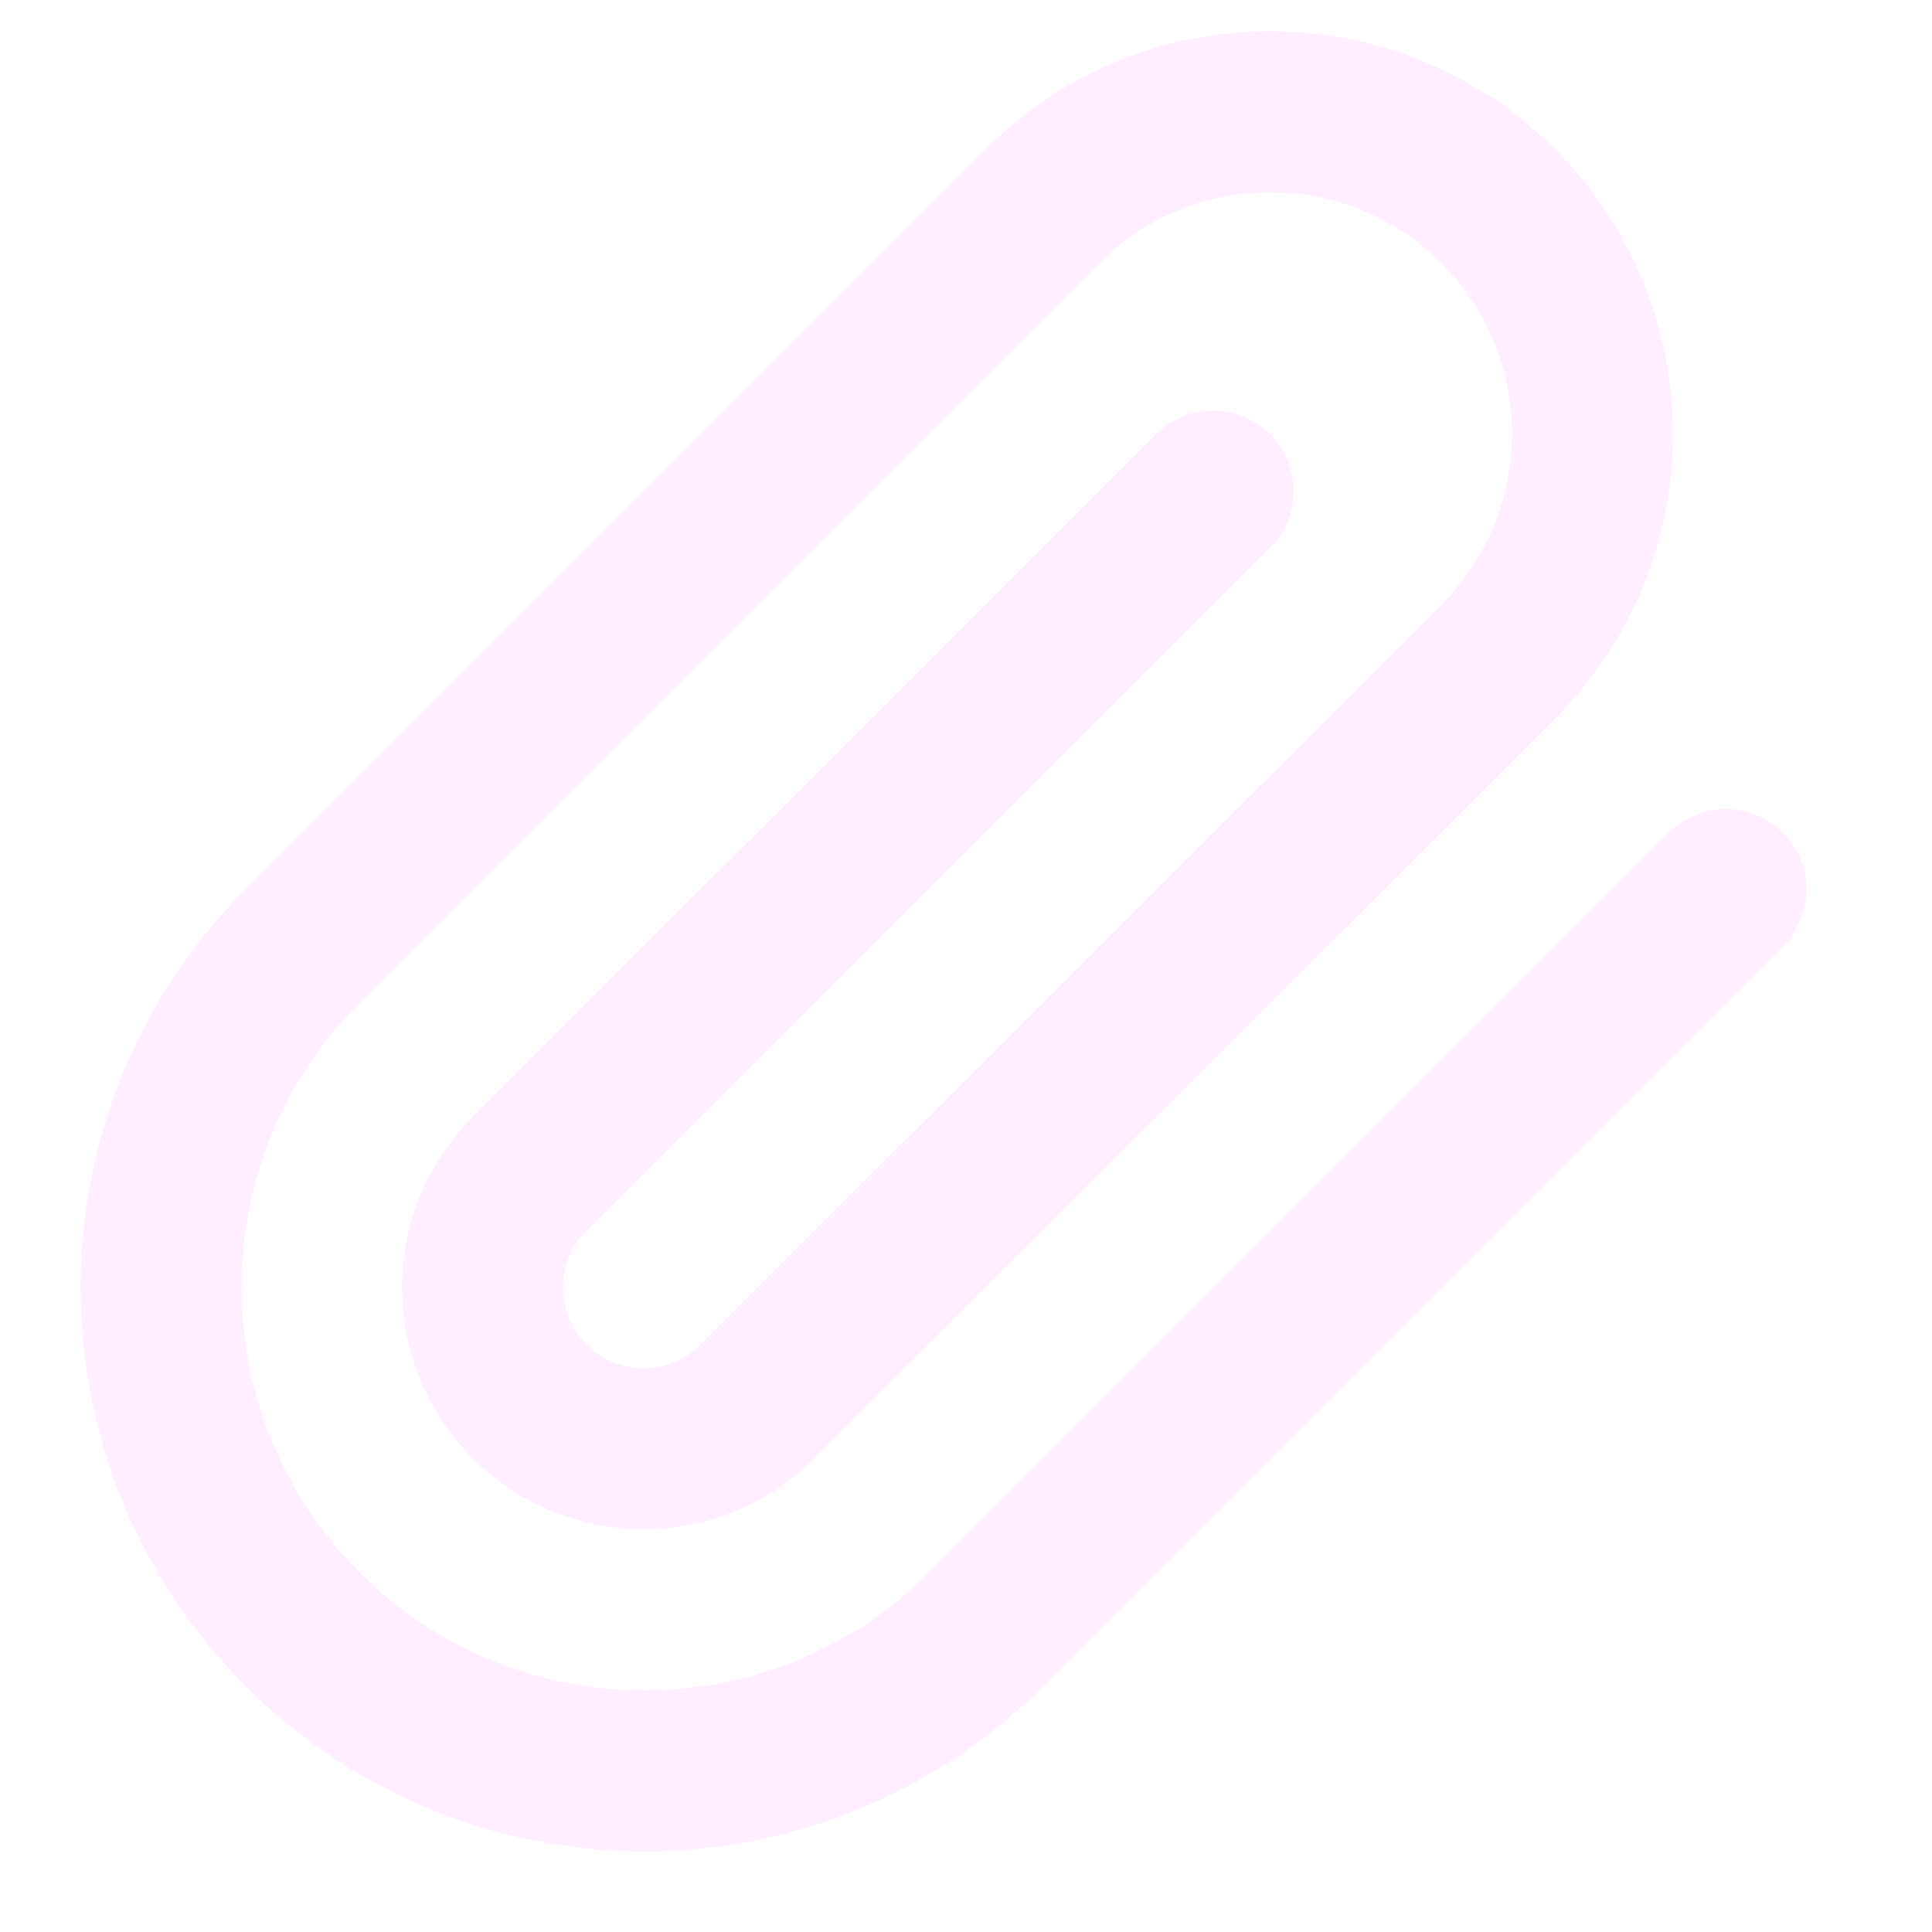
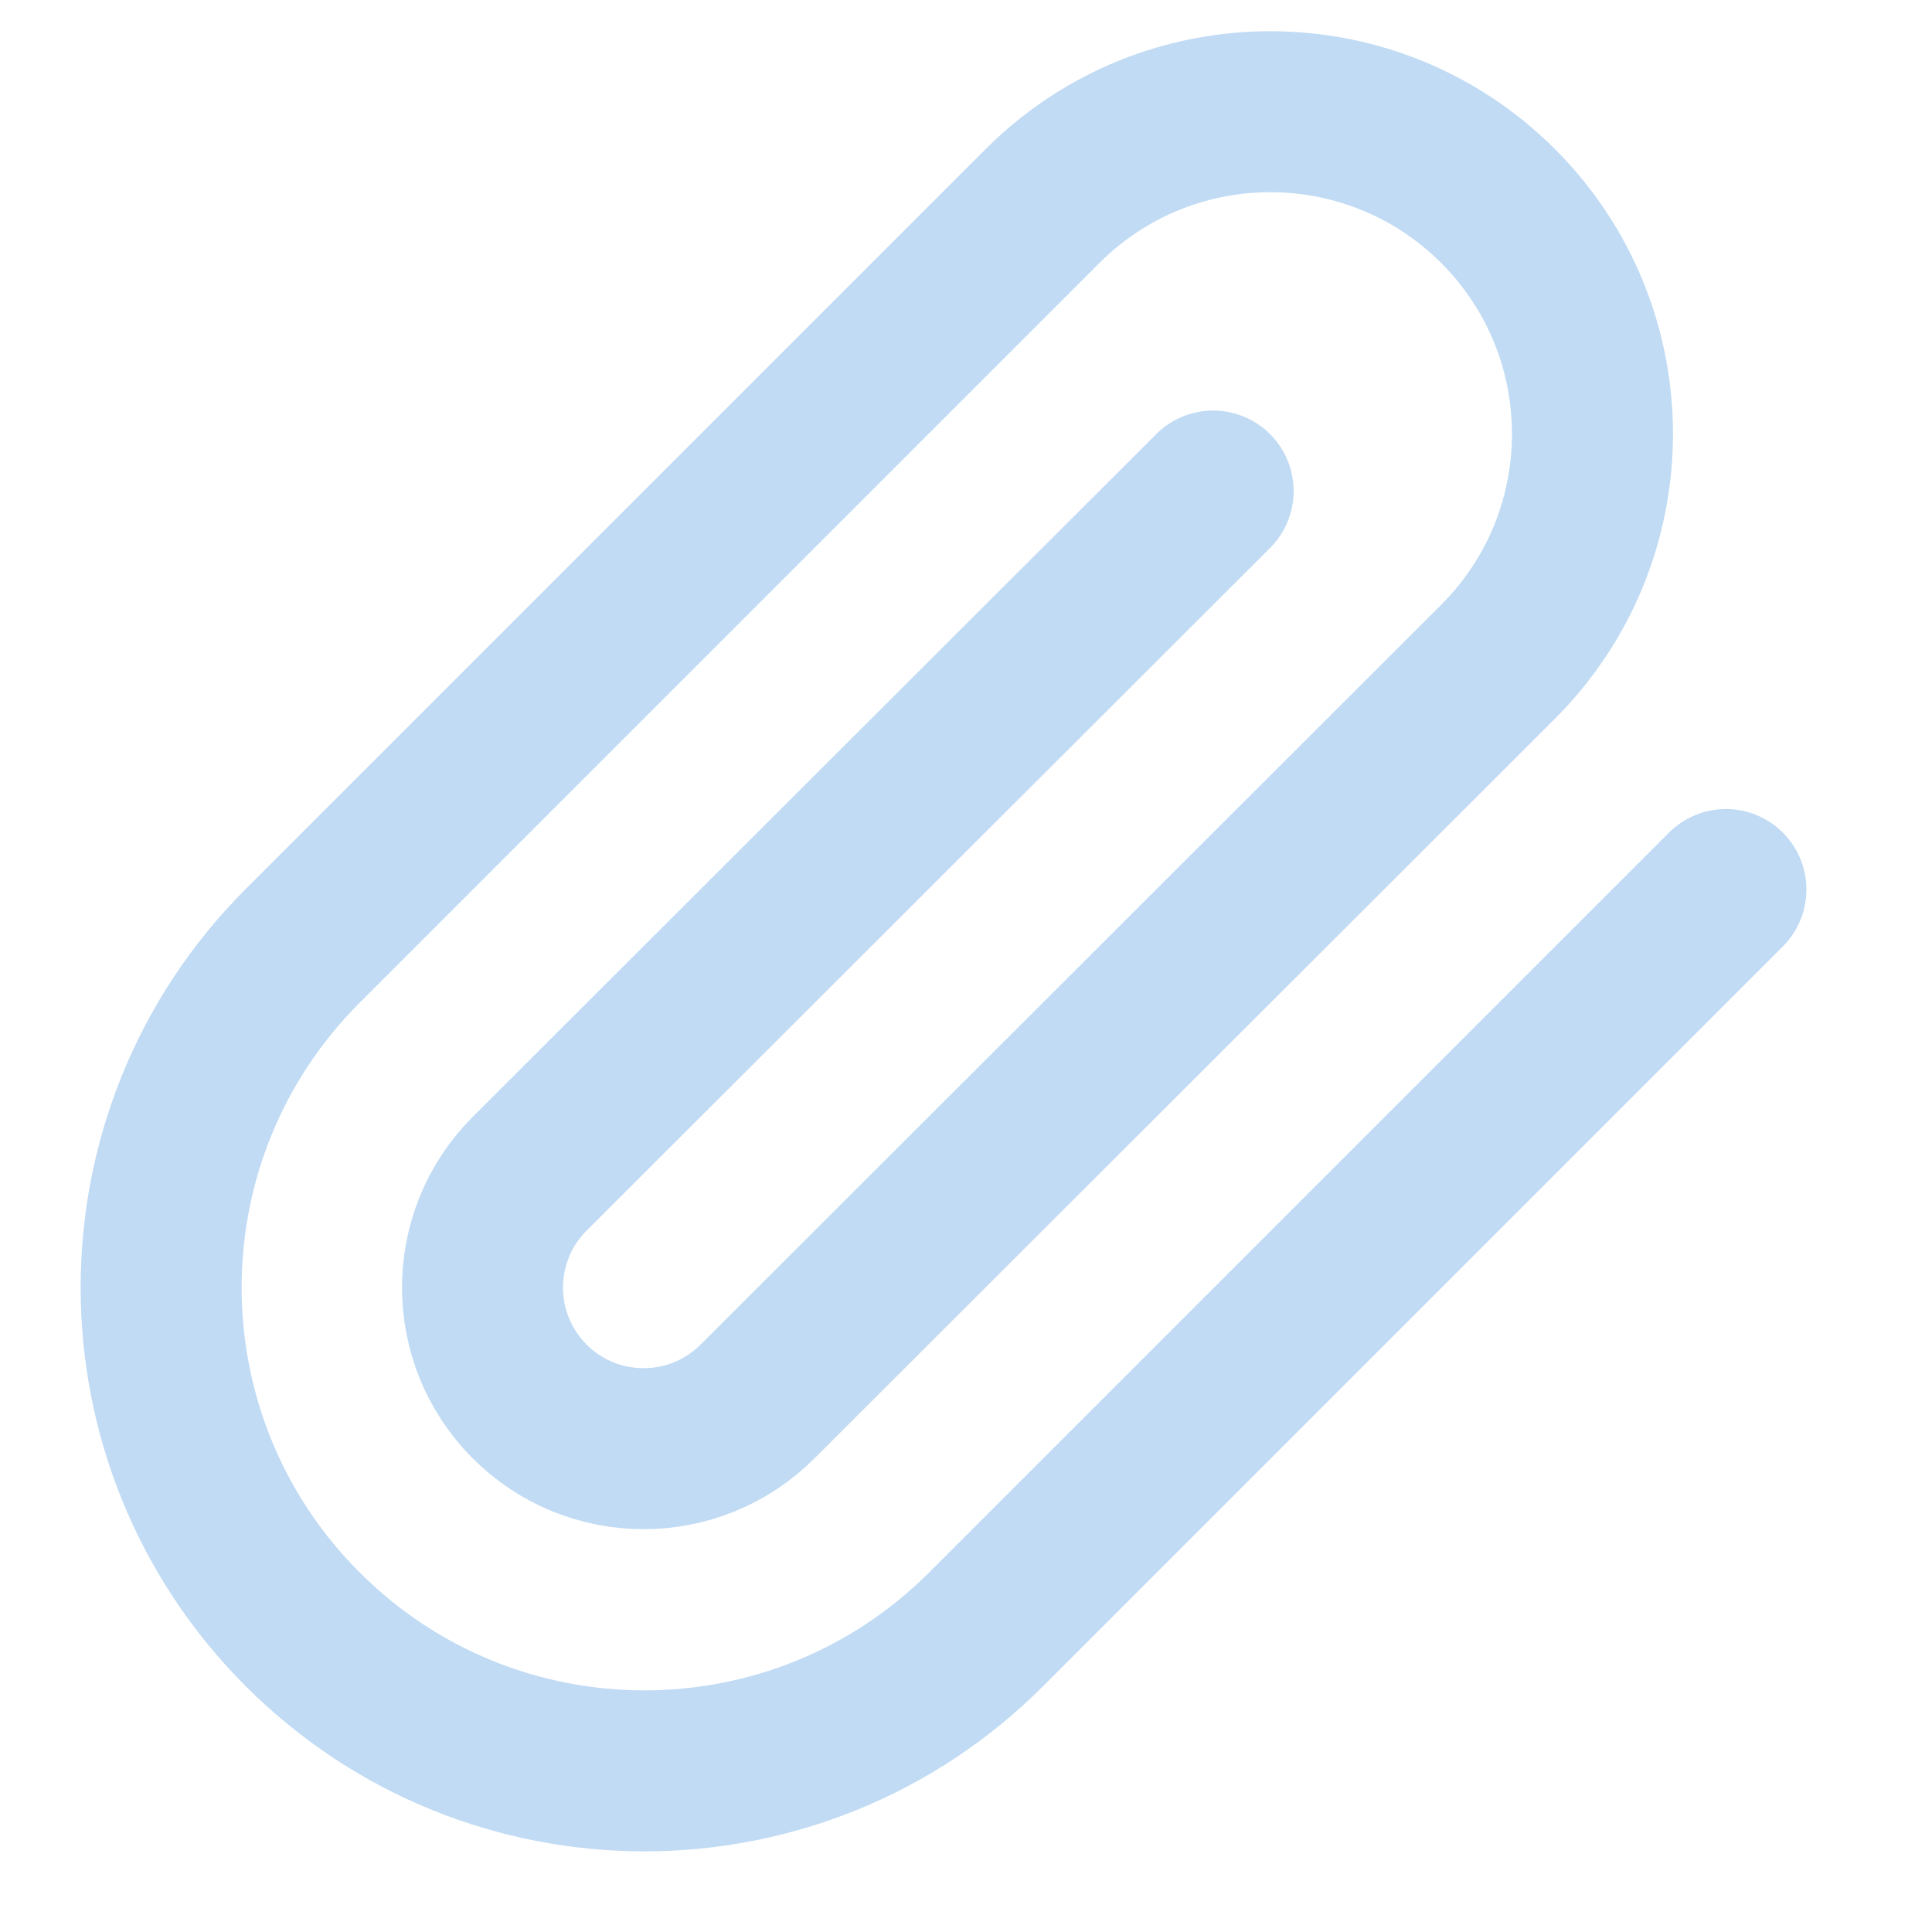
- <svg xmlns="http://www.w3.org/2000/svg" width="24" height="24" viewBox="0 0 24 24" fill="none" stroke="#ffeeff" stroke-width="2" stroke-linecap="round" stroke-linejoin="round" class="feather feather-paperclip">
+ <svg xmlns="http://www.w3.org/2000/svg" width="24" height="24" viewBox="0 0 24 24" fill="none" stroke="#c1dbf4" stroke-width="2" stroke-linecap="round" stroke-linejoin="round" class="feather feather-paperclip">
  <path d="M21.44 11.05l-9.19 9.19a6 6 0 0 1-8.49-8.49l9.19-9.19a4 4 0 0 1 5.66 5.66l-9.2 9.19a2 2 0 0 1-2.83-2.83l8.49-8.48" />
</svg>
